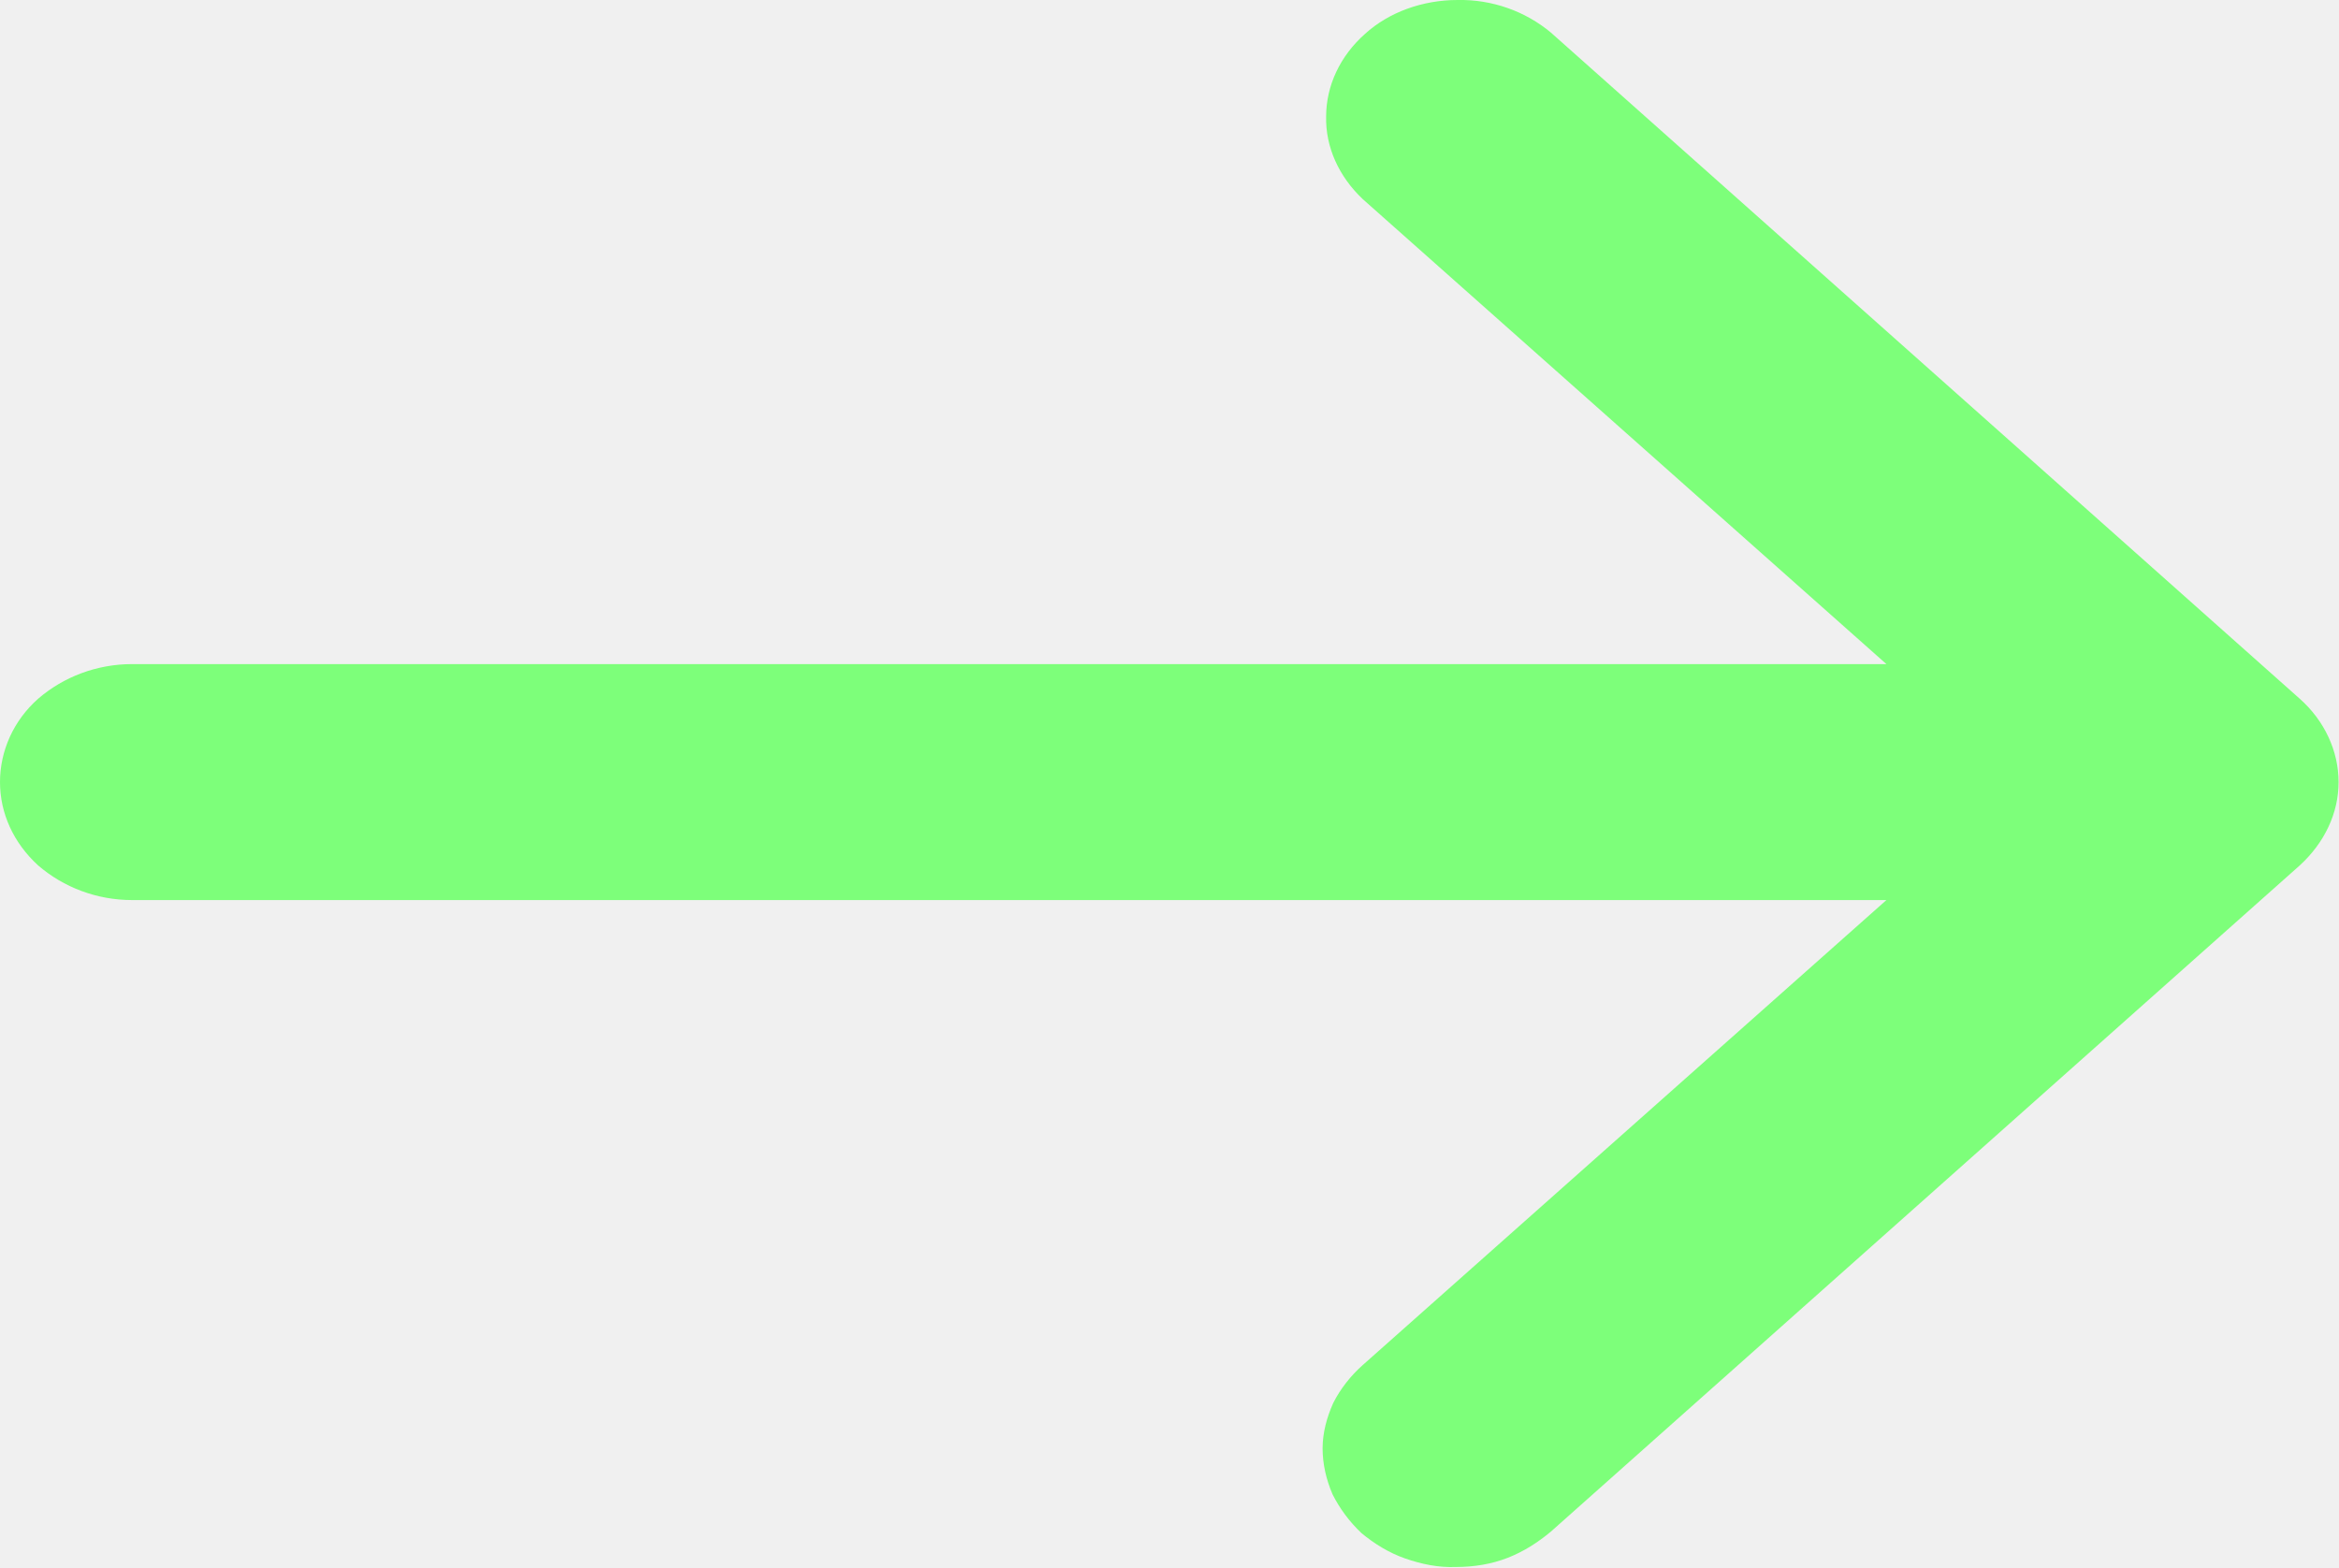
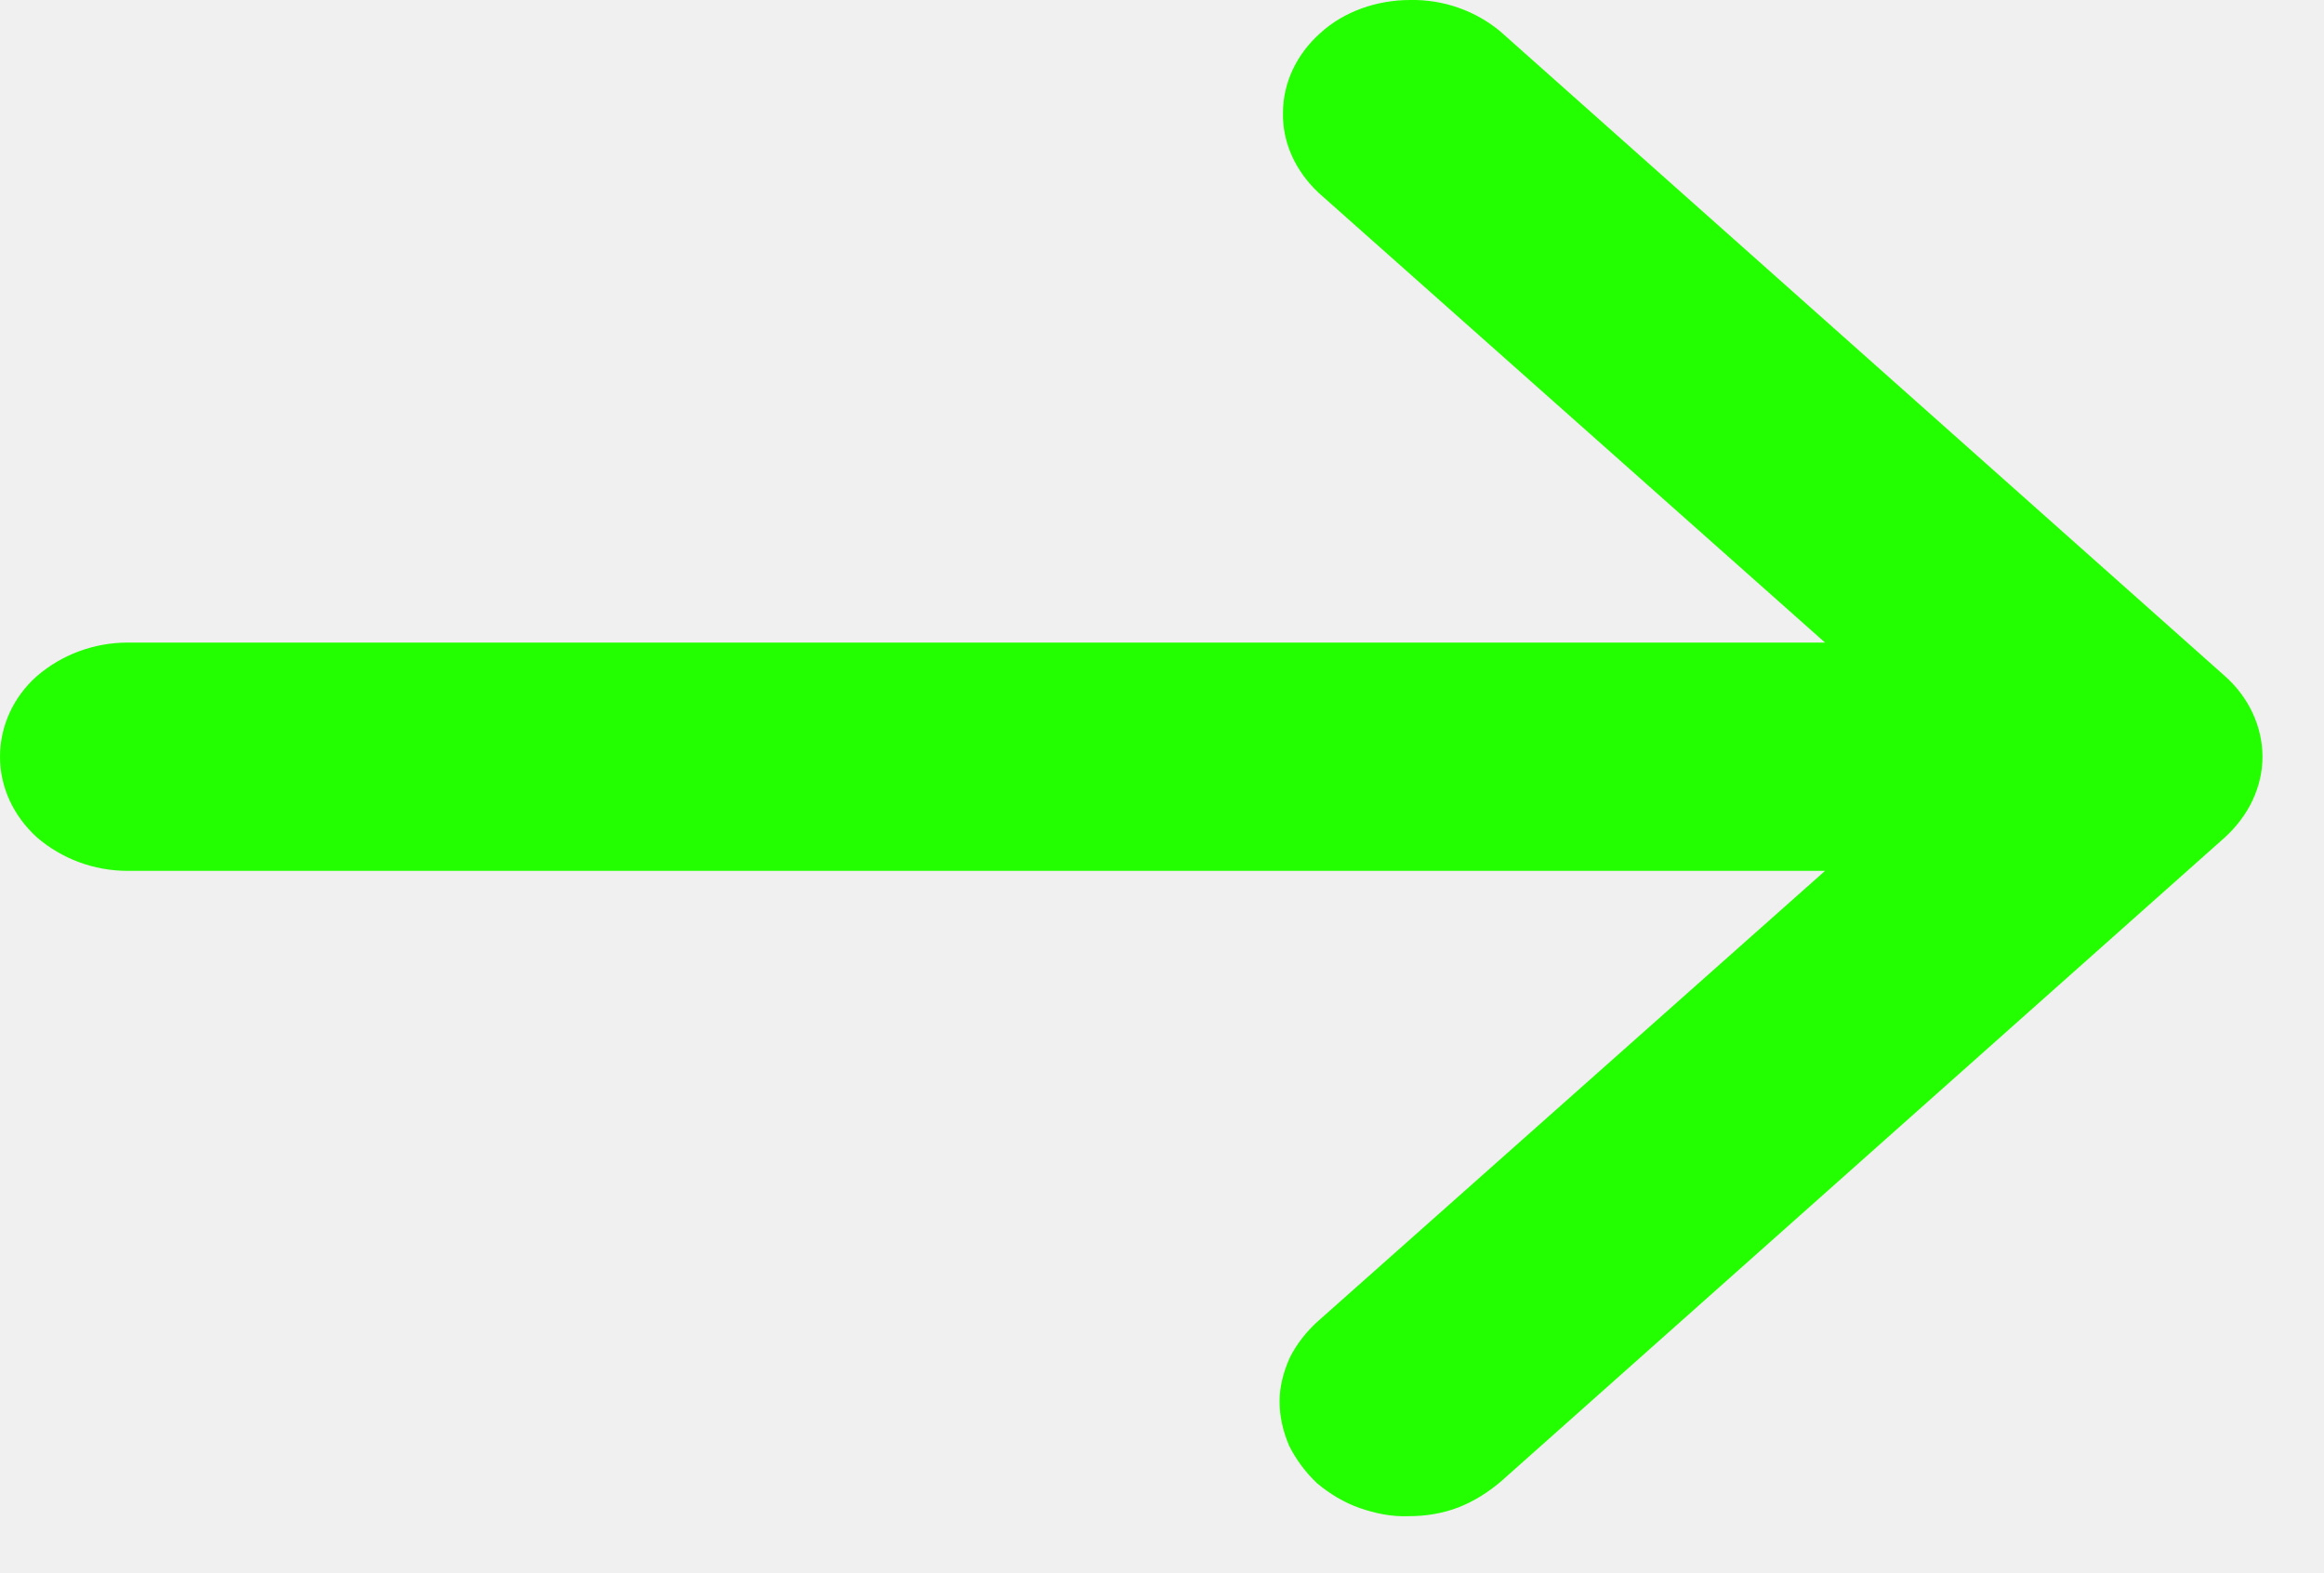
- <svg xmlns="http://www.w3.org/2000/svg" width="33.106" height="22.189" viewBox="0 0 33.106 22.189" fill="none">
-   <defs />
-   <path id="Vector" d="M26.7 12.74L19.29 19.32C19.12 19.47 18.97 19.66 18.87 19.86C18.78 20.06 18.72 20.28 18.72 20.5C18.72 20.72 18.77 20.94 18.86 21.15C18.96 21.35 19.1 21.54 19.27 21.7C19.45 21.85 19.66 21.98 19.89 22.06C20.12 22.14 20.36 22.19 20.61 22.18C20.86 22.18 21.11 22.14 21.34 22.05C21.57 21.96 21.77 21.83 21.95 21.68L32.55 12.25C32.9 11.93 33.1 11.51 33.1 11.07C33.1 10.63 32.9 10.2 32.55 9.89L21.95 0.46C21.59 0.16 21.12 -0.01 20.63 0C20.14 0 19.66 0.17 19.32 0.48C18.97 0.79 18.77 1.21 18.77 1.65C18.76 2.08 18.95 2.5 19.29 2.82L26.7 9.4L1.87 9.4C1.37 9.4 0.9 9.58 0.54 9.89C0.19 10.2 0 10.63 0 11.07C0 11.51 0.19 11.93 0.54 12.25C0.9 12.56 1.37 12.74 1.87 12.74L26.7 12.74Z" fill="#7DFF7A" fill-opacity="1" fill-rule="nonzero" />
+ <svg xmlns="http://www.w3.org/2000/svg" width="34" height="23" viewBox="0 0 34 23" fill="none">
+   <g clip-path="url(#clip0_1082_7)">
+     <path d="M26.7 12.74L19.29 19.32C19.12 19.47 18.97 19.66 18.87 19.86C18.78 20.06 18.72 20.28 18.72 20.5C18.72 20.72 18.77 20.94 18.86 21.15C18.96 21.35 19.1 21.54 19.27 21.7C19.45 21.85 19.66 21.98 19.89 22.06C20.12 22.14 20.36 22.19 20.61 22.18C20.86 22.18 21.11 22.14 21.34 22.05C21.57 21.96 21.77 21.83 21.95 21.68L32.55 12.25C32.9 11.93 33.1 11.51 33.1 11.07C33.1 10.63 32.9 10.2 32.55 9.89L21.95 0.46C21.59 0.16 21.12 -0.01 20.63 -7.05367e-05C20.14 -7.05367e-05 19.66 0.17 19.32 0.48C18.97 0.79 18.77 1.21 18.77 1.65C18.76 2.08 18.95 2.5 19.29 2.82L26.7 9.4H1.87C1.37 9.4 0.9 9.58 0.54 9.89C0.19 10.2 0 10.63 0 11.07C0 11.51 0.19 11.93 0.54 12.25C0.9 12.56 1.37 12.74 1.87 12.74H26.7Z" fill="#24FF00" />
+   </g>
+   <defs>
+     <clipPath id="clip0_1082_7">
+       <rect width="33.106" height="22.189" fill="white" />
+     </clipPath>
+   </defs>
</svg>
